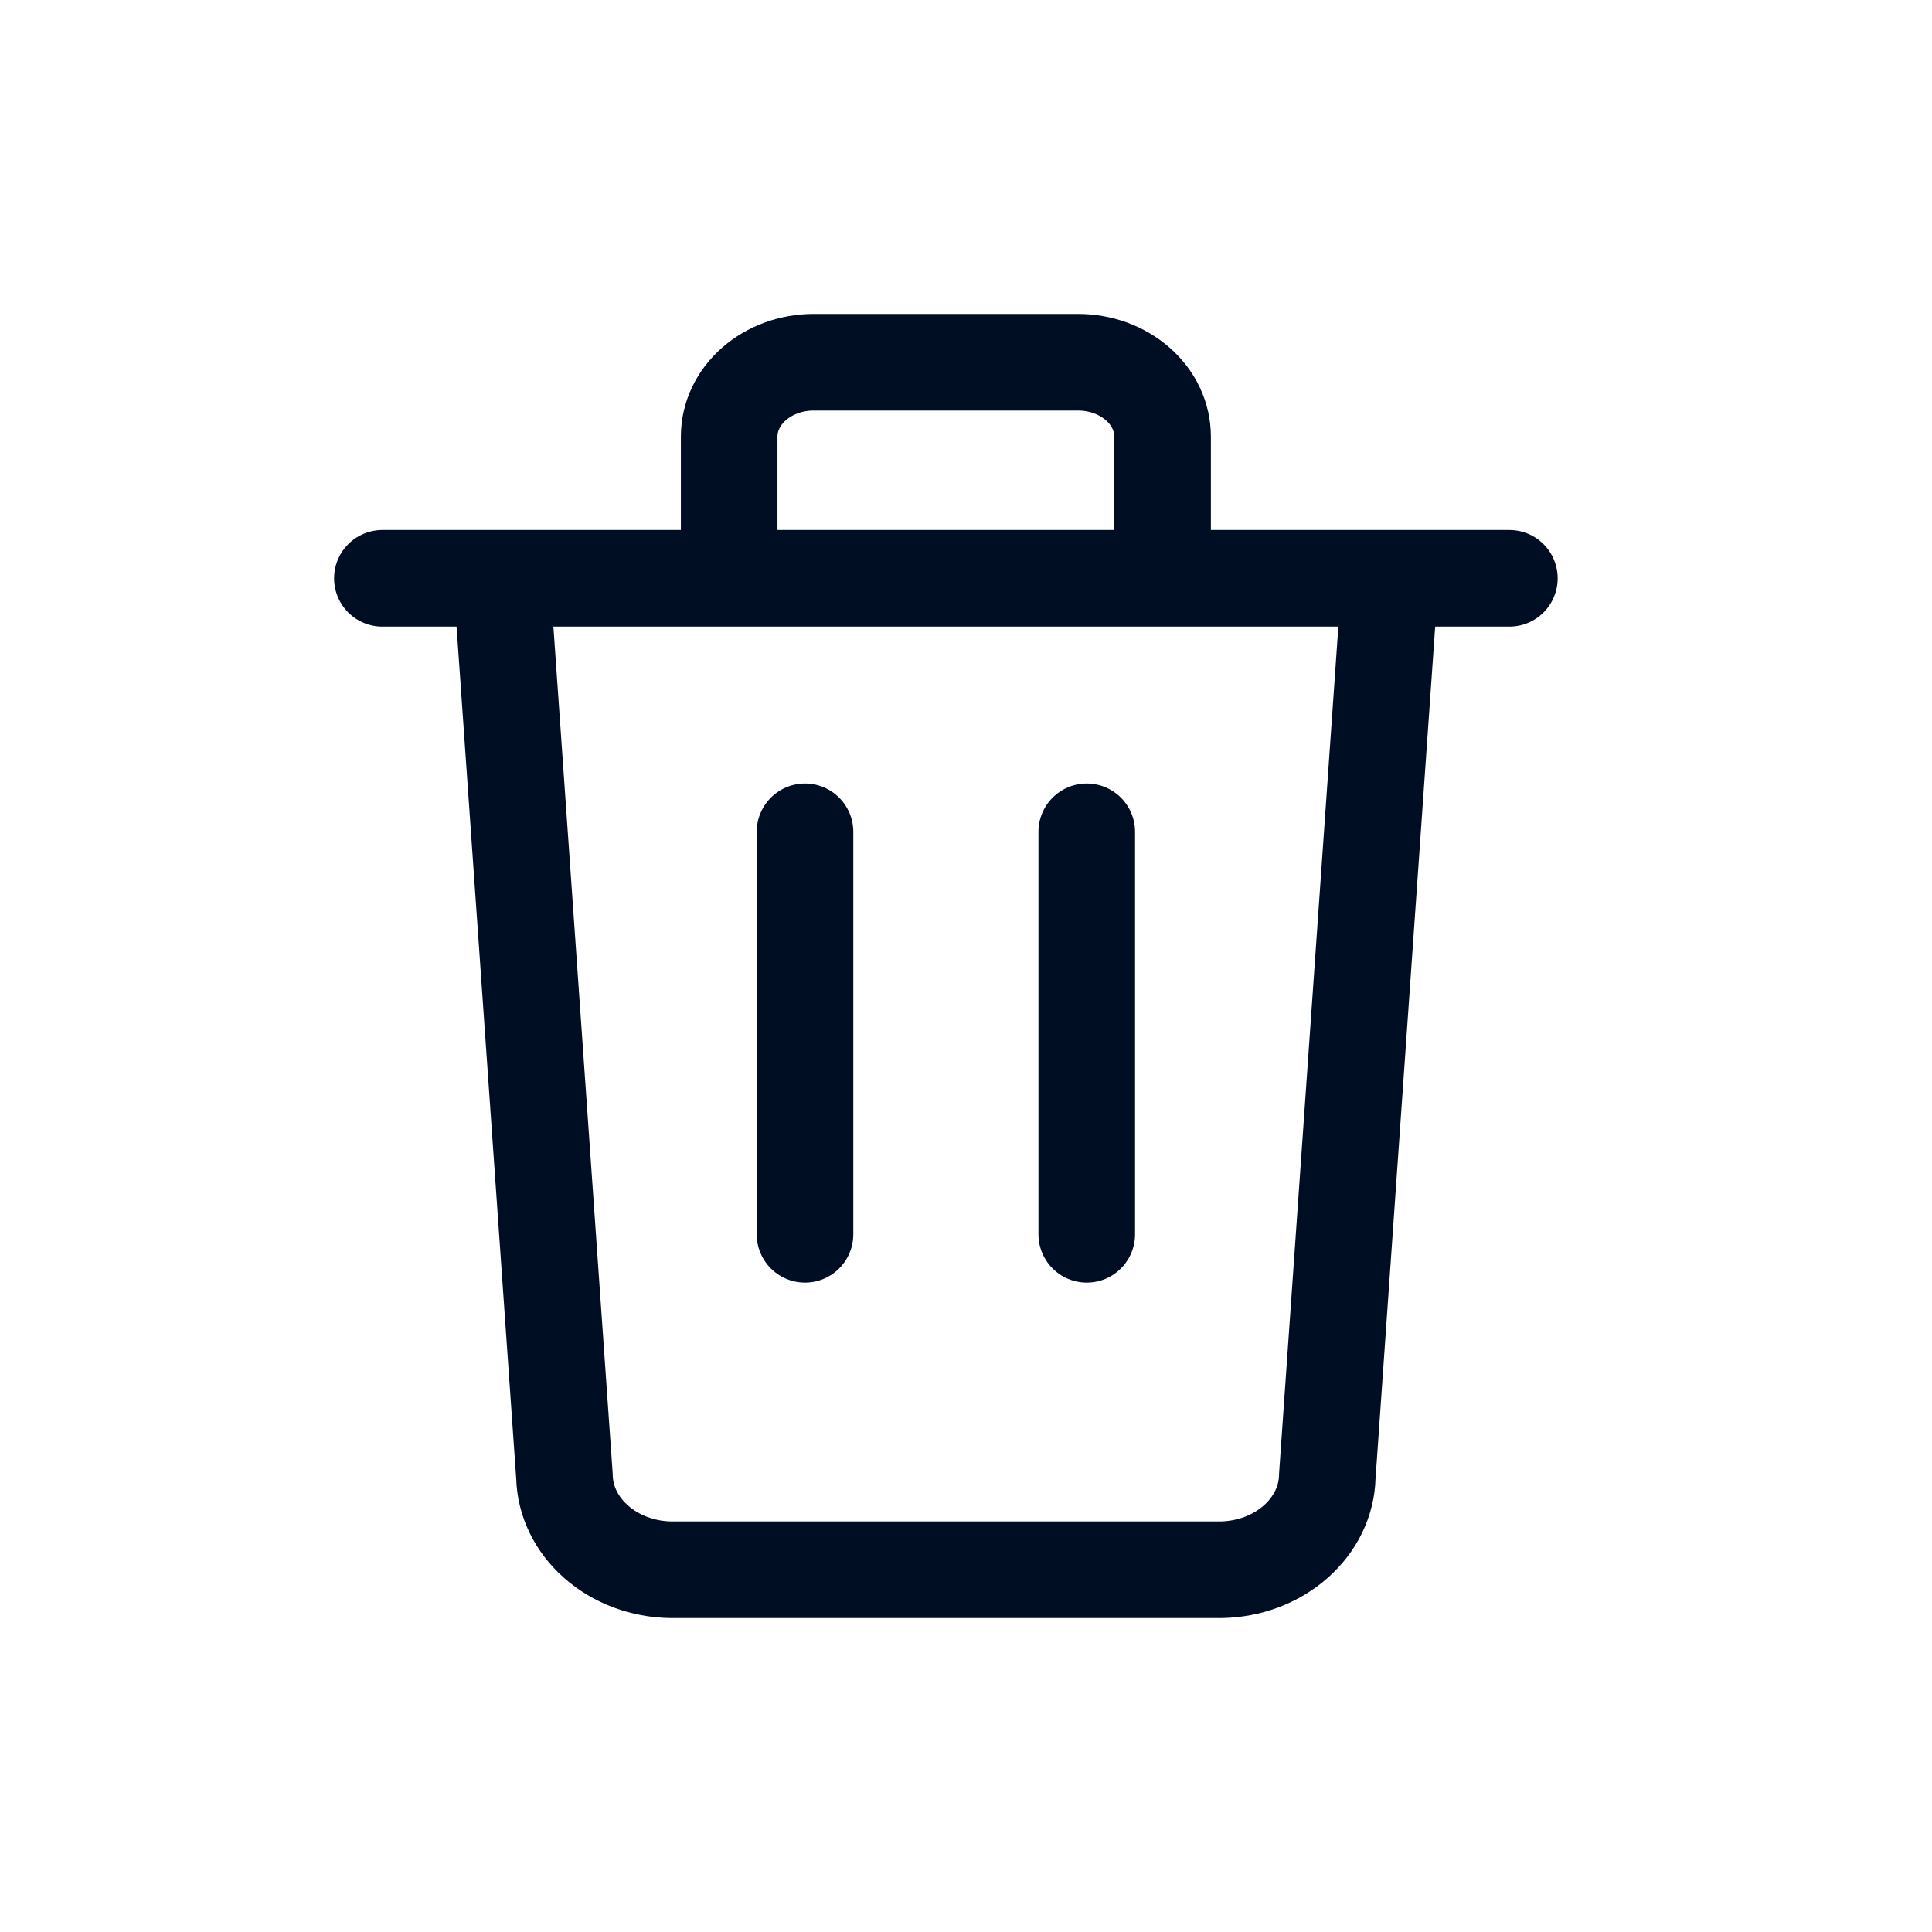
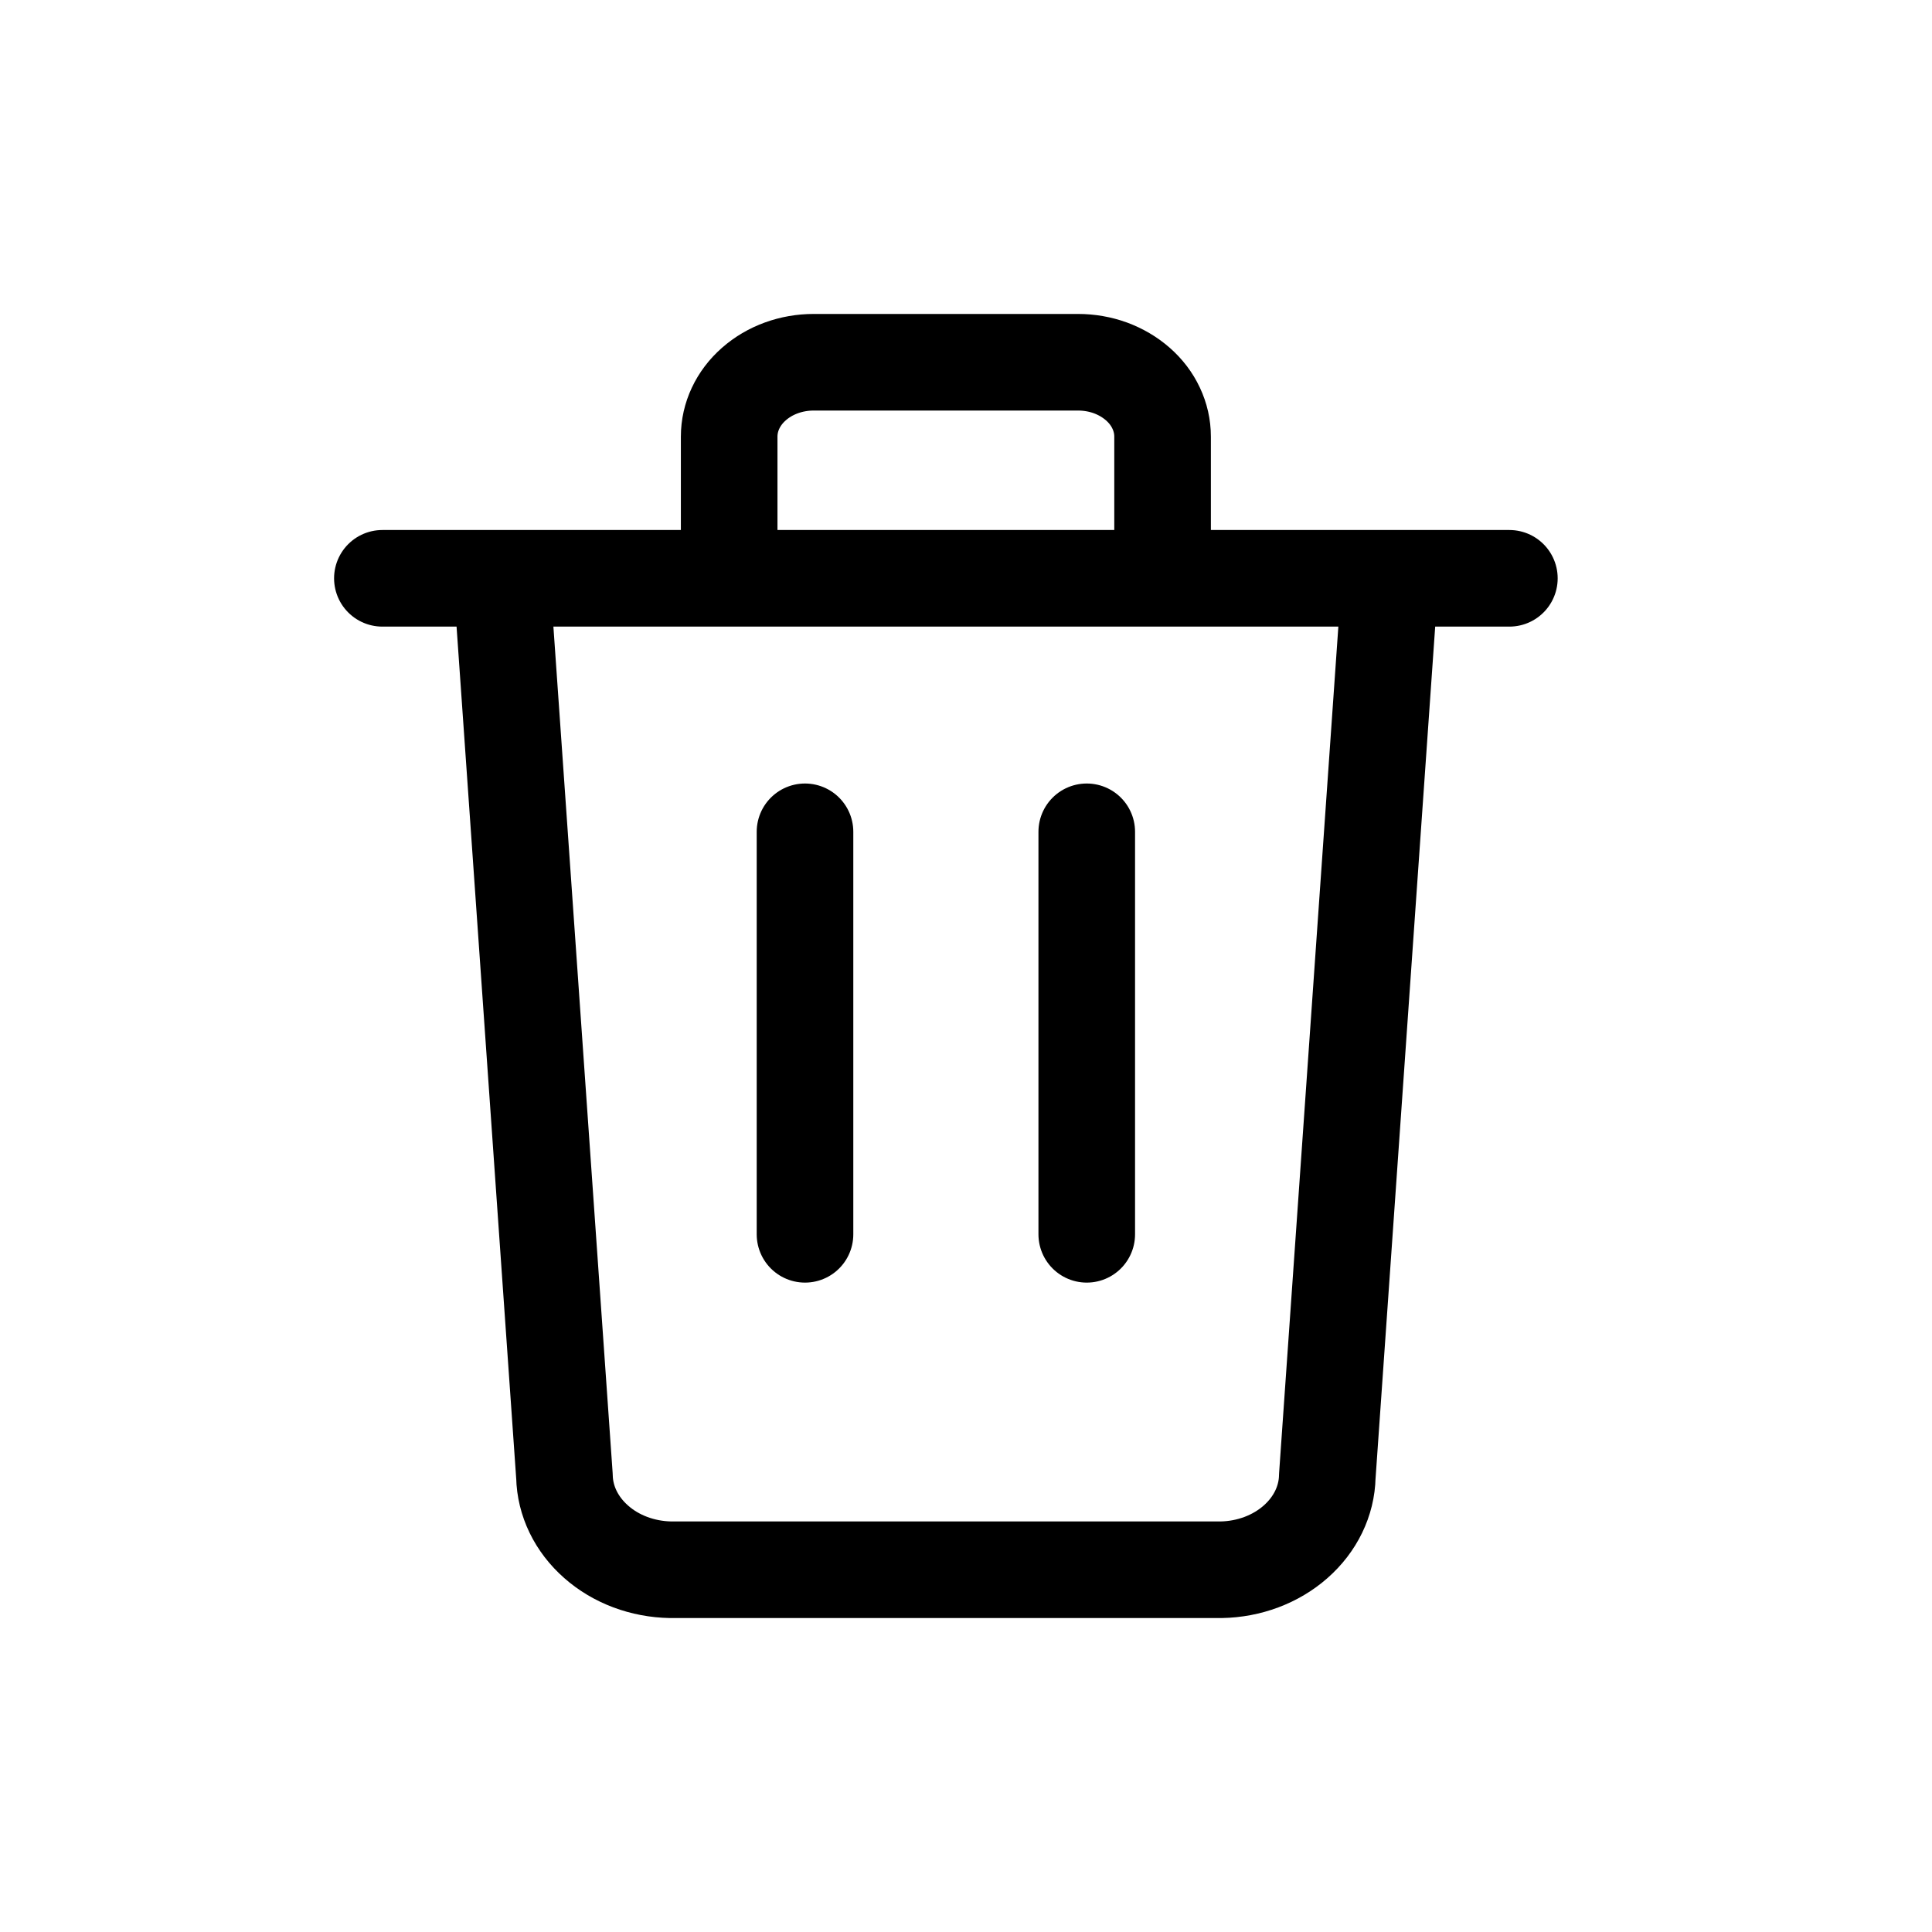
<svg xmlns="http://www.w3.org/2000/svg" width="24" height="24" viewBox="0 0 24 24" fill="none">
-   <path d="M4.75 7.184L18.75 7.184M9.058 7.184L9.058 5.424C9.058 5.179 9.168 4.944 9.365 4.771C9.562 4.597 9.829 4.5 10.108 4.5L13.392 4.5C13.53 4.5 13.667 4.524 13.794 4.57C13.921 4.617 14.037 4.685 14.135 4.771C14.232 4.856 14.31 4.958 14.362 5.07C14.415 5.182 14.442 5.302 14.442 5.424L14.442 7.184M17.269 7.184L16.488 18.34C16.482 18.645 16.34 18.937 16.094 19.153C15.848 19.37 15.517 19.494 15.169 19.5L8.331 19.5C7.983 19.494 7.651 19.37 7.406 19.153C7.16 18.937 7.018 18.645 7.012 18.34L6.231 7.184" stroke="#000E24" stroke-width="1.2" stroke-miterlimit="10" stroke-linecap="round" stroke-linejoin="round" />
-   <path d="M10 10.333L10 15.333M13.5 10.333L13.5 15.333" stroke="#000E24" stroke-width="1.2" stroke-miterlimit="10" stroke-linecap="round" stroke-linejoin="round" />
+   <path d="M4.75 7.184L18.75 7.184M9.058 7.184L9.058 5.424C9.058 5.179 9.168 4.944 9.365 4.771C9.562 4.597 9.829 4.5 10.108 4.5L13.392 4.5C13.53 4.5 13.667 4.524 13.794 4.57C13.921 4.617 14.037 4.685 14.135 4.771C14.232 4.856 14.31 4.958 14.362 5.07C14.415 5.182 14.442 5.302 14.442 5.424L14.442 7.184M17.269 7.184L16.488 18.34C16.482 18.645 16.34 18.937 16.094 19.153C15.848 19.37 15.517 19.494 15.169 19.5L8.331 19.5C7.983 19.494 7.651 19.37 7.406 19.153C7.16 18.937 7.018 18.645 7.012 18.34L6.231 7.184" stroke="currentColor" stroke-width="1.2" stroke-miterlimit="10" stroke-linecap="round" stroke-linejoin="round" />
+   <path d="M10 10.333L10 15.333M13.5 10.333L13.5 15.333" stroke="currentColor" stroke-width="1.2" stroke-miterlimit="10" stroke-linecap="round" stroke-linejoin="round" />
</svg>
